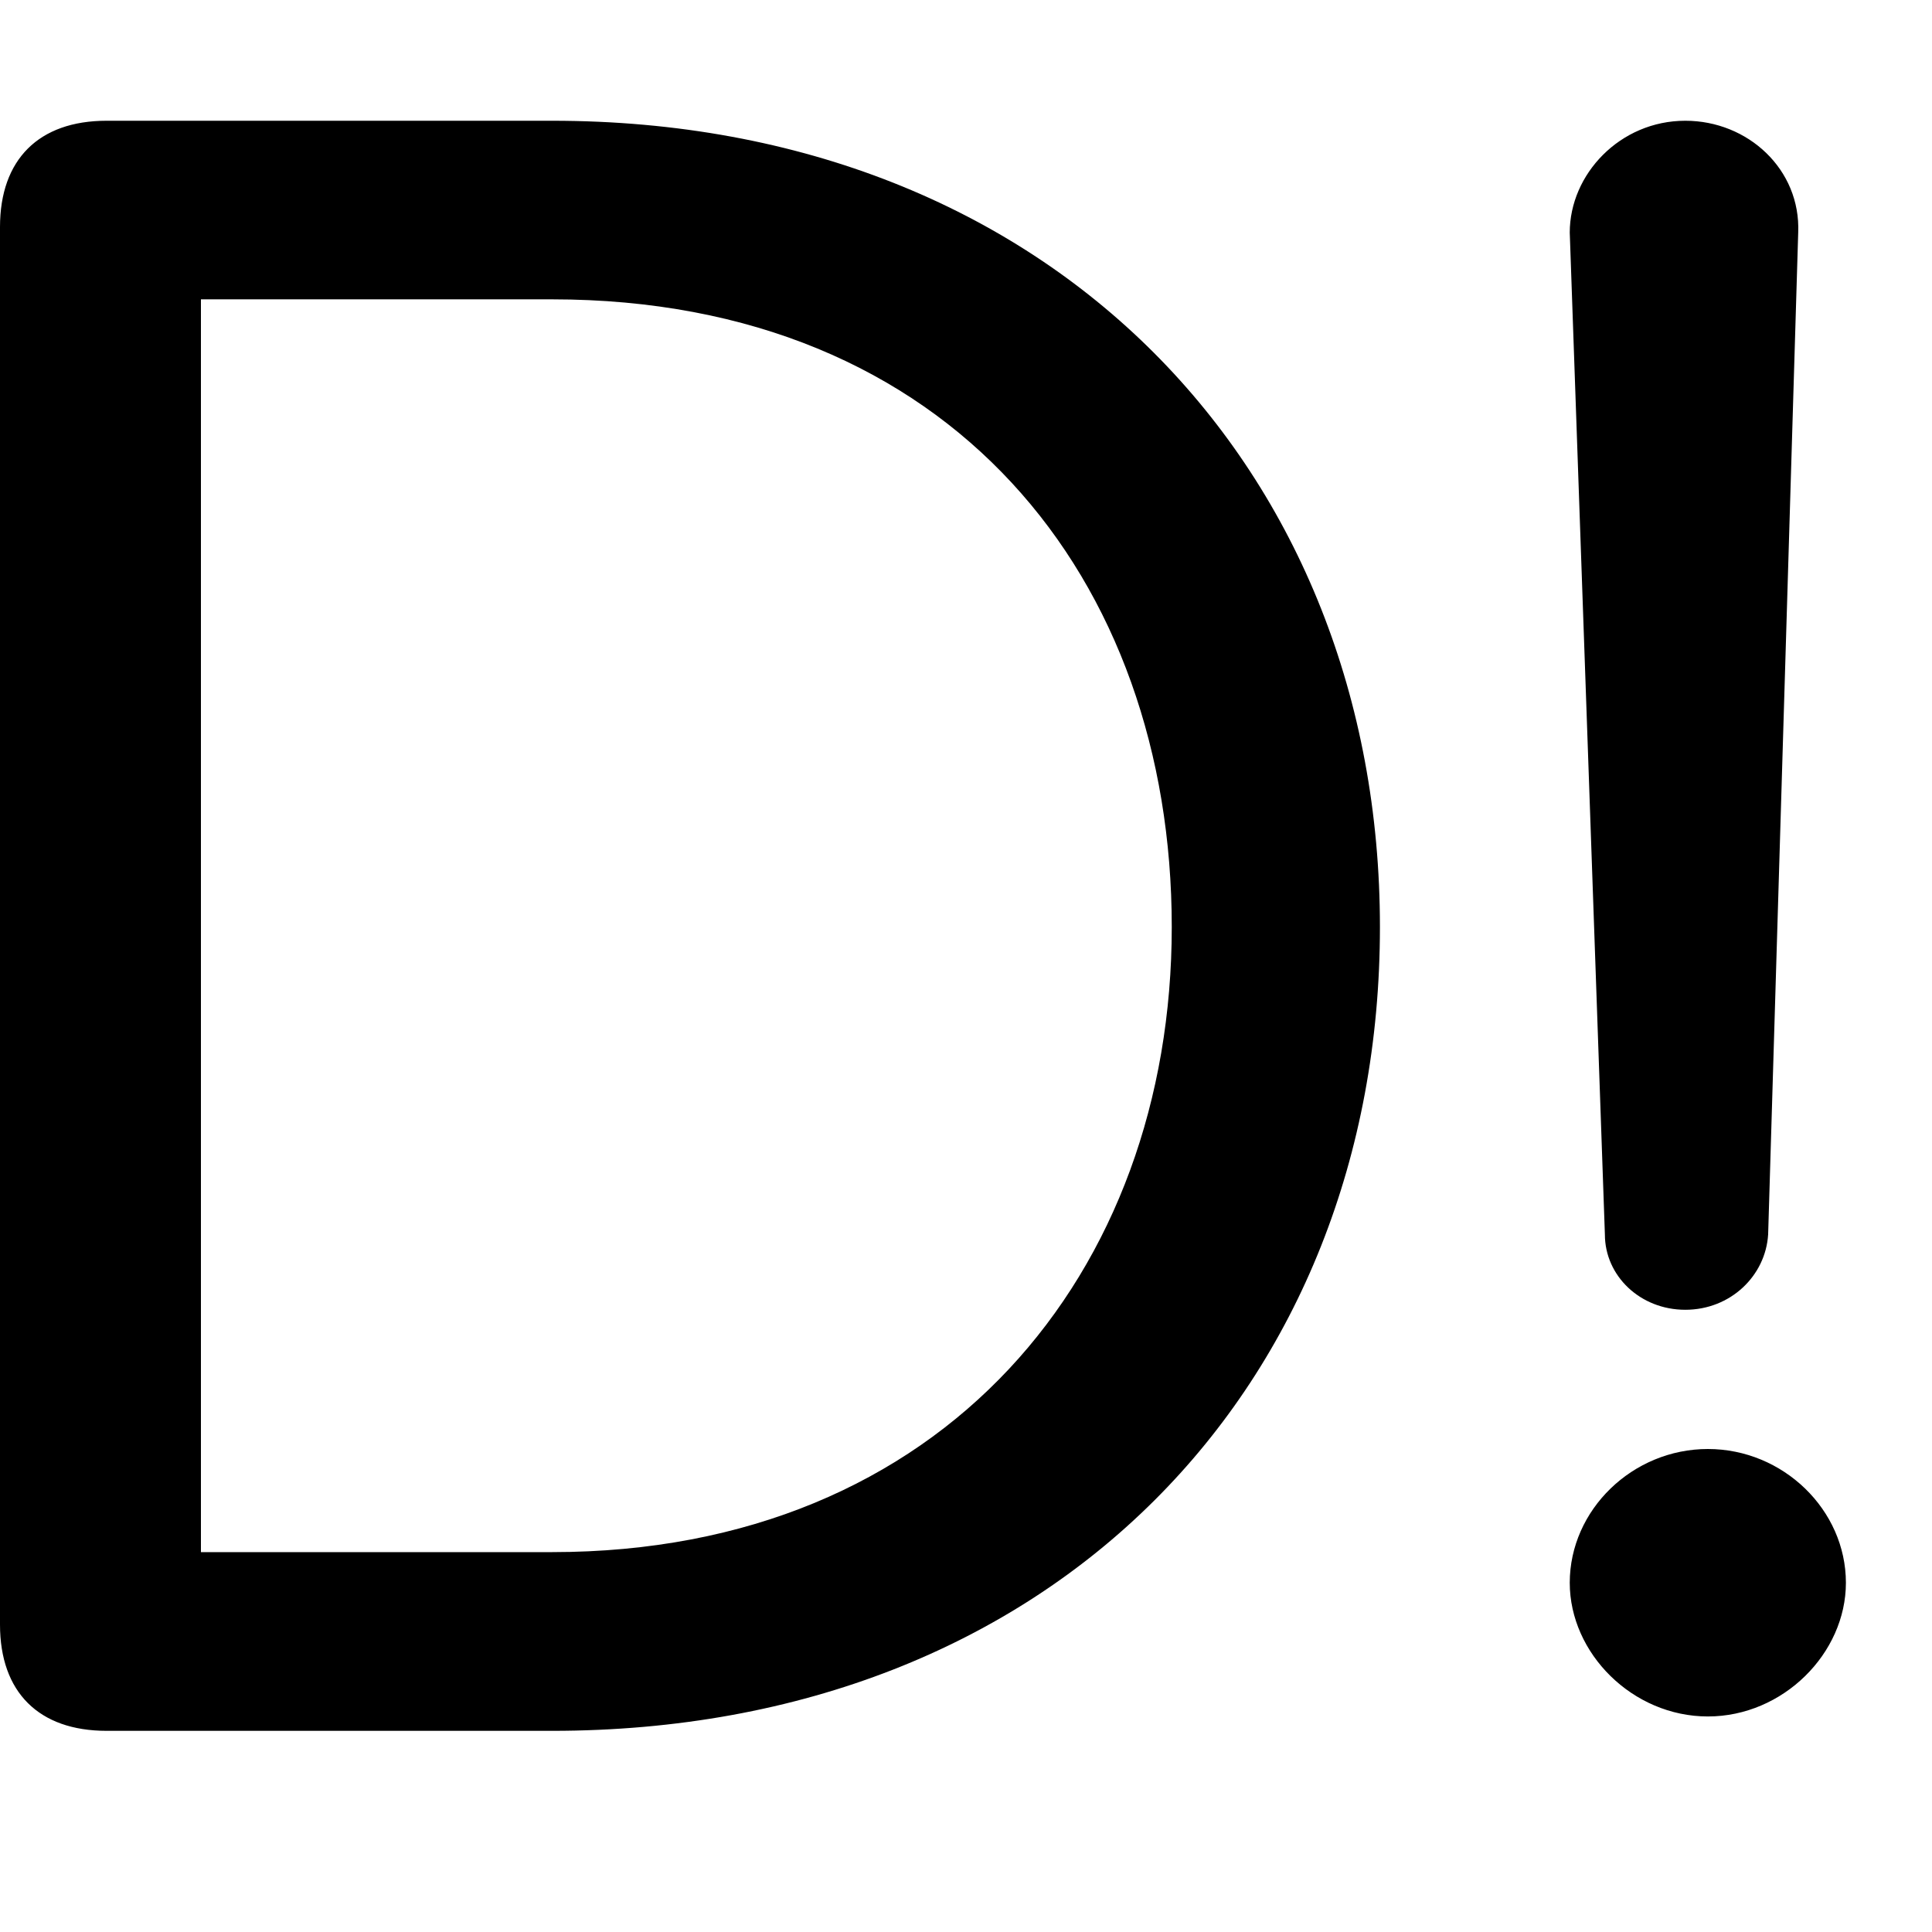
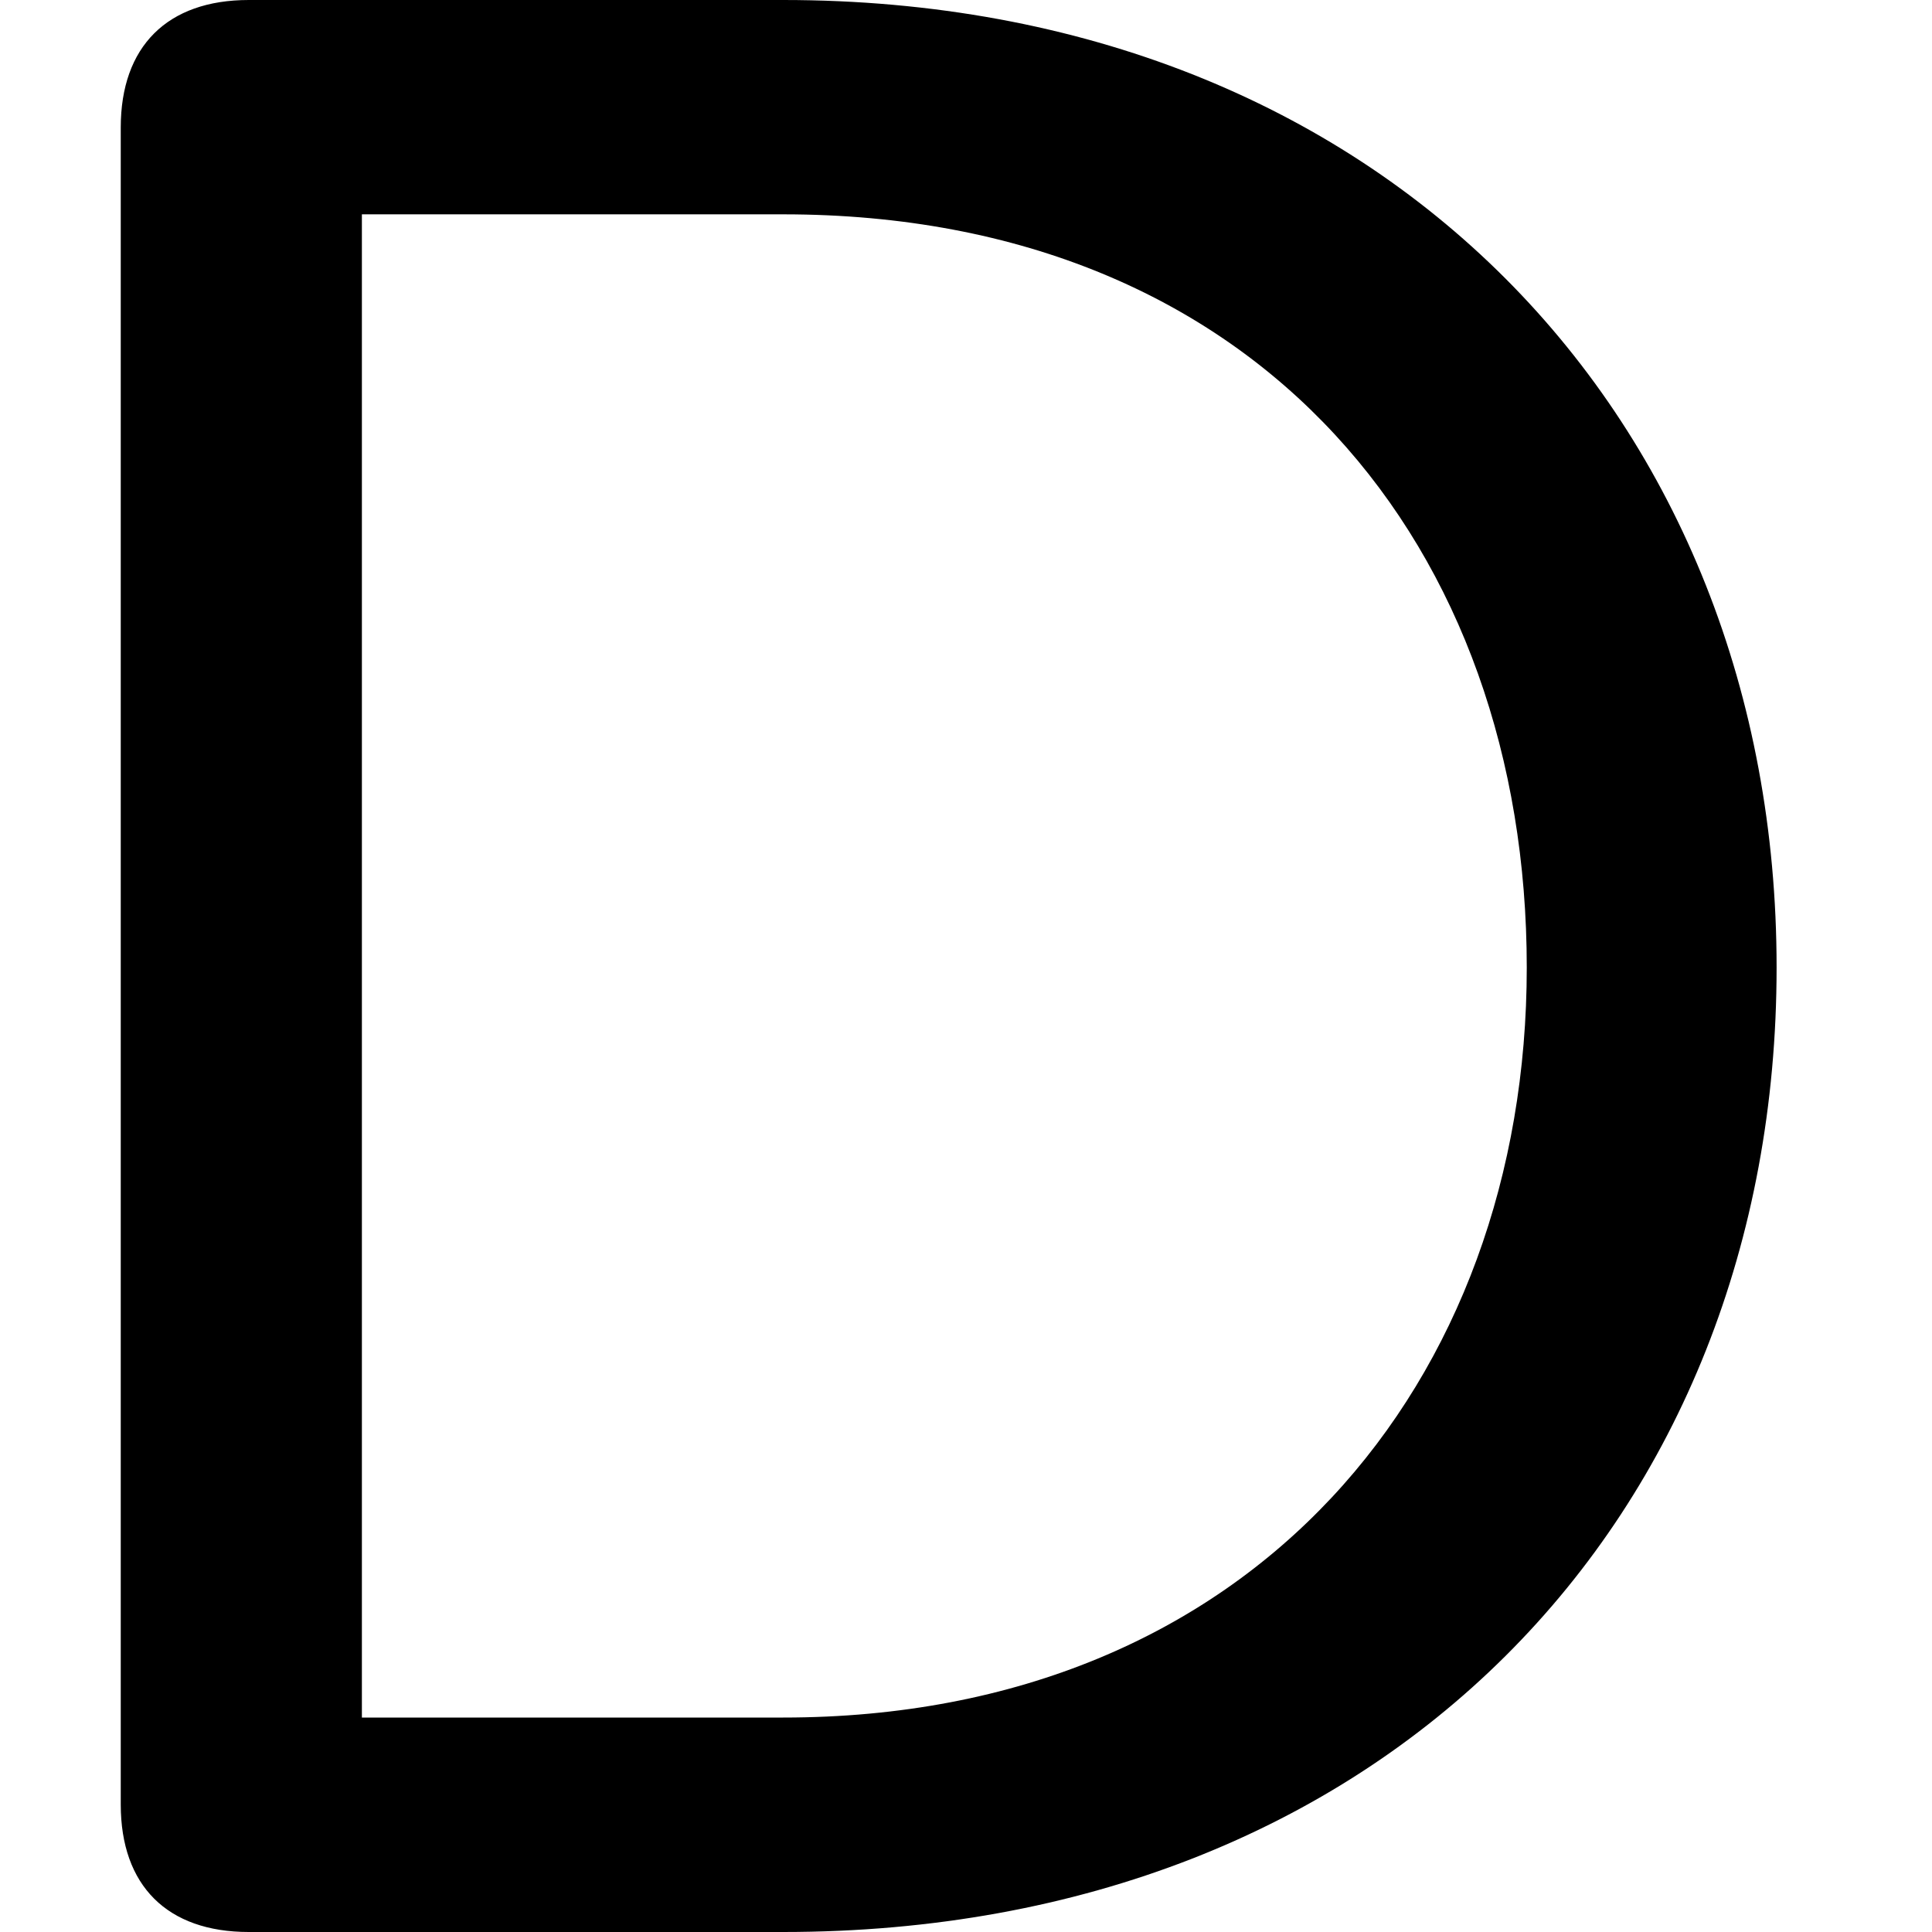
<svg xmlns="http://www.w3.org/2000/svg" width="16" height="16" viewBox="0 0 16 16" style="background:#fff">
-   <g fill="none" fill-rule="evenodd">
-     <path fill="#000" d="M13.957 10.847C14.331 10.847 14.622 10.566 14.643 10.223L14.892 1.926C14.913 1.403 14.476 1 13.957 1 13.416 1 13 1.443 13 1.926L13.291 10.223C13.291 10.566 13.583 10.847 13.957 10.847M4.572 12.854L1.664 12.854 1.664 2.479 4.572 2.479C7.881 2.479 9.704 4.798 9.704 7.677 9.704 10.535 7.82 12.854 4.572 12.854M4.572 1L.883 1C.321 1 0 1.321 0 1.88L0 13.454C0 14.014.321 14.334.883 14.334L4.572 14.334C8.722 14.334 11.428 11.475 11.428 7.677 11.428 3.899 8.722 1 4.572 1M14.144 12C13.52 12 13 12.504 13 13.108 13 13.692 13.52 14.215 14.144 14.215 14.767 14.215 15.287 13.692 15.287 13.108 15.287 12.504 14.767 12 14.144 12" />
-   </g>
+   <path fill-rule="evenodd" d="M6.486,14.224 L2.997,14.224 L2.997,1.775 L6.486,1.775 C10.457,1.775 12.644,4.557 12.644,8.012 C12.644,11.441 10.384,14.224 6.486,14.224 M6.486,0 L2.06,0 C1.385,0 1,0.385 1,1.056 L1,14.944 C1,15.616 1.385,16 2.06,16 L6.486,16 C11.466,16 14.713,12.569 14.713,8.012 C14.713,3.479 11.466,0 6.486,0" />
</svg>
